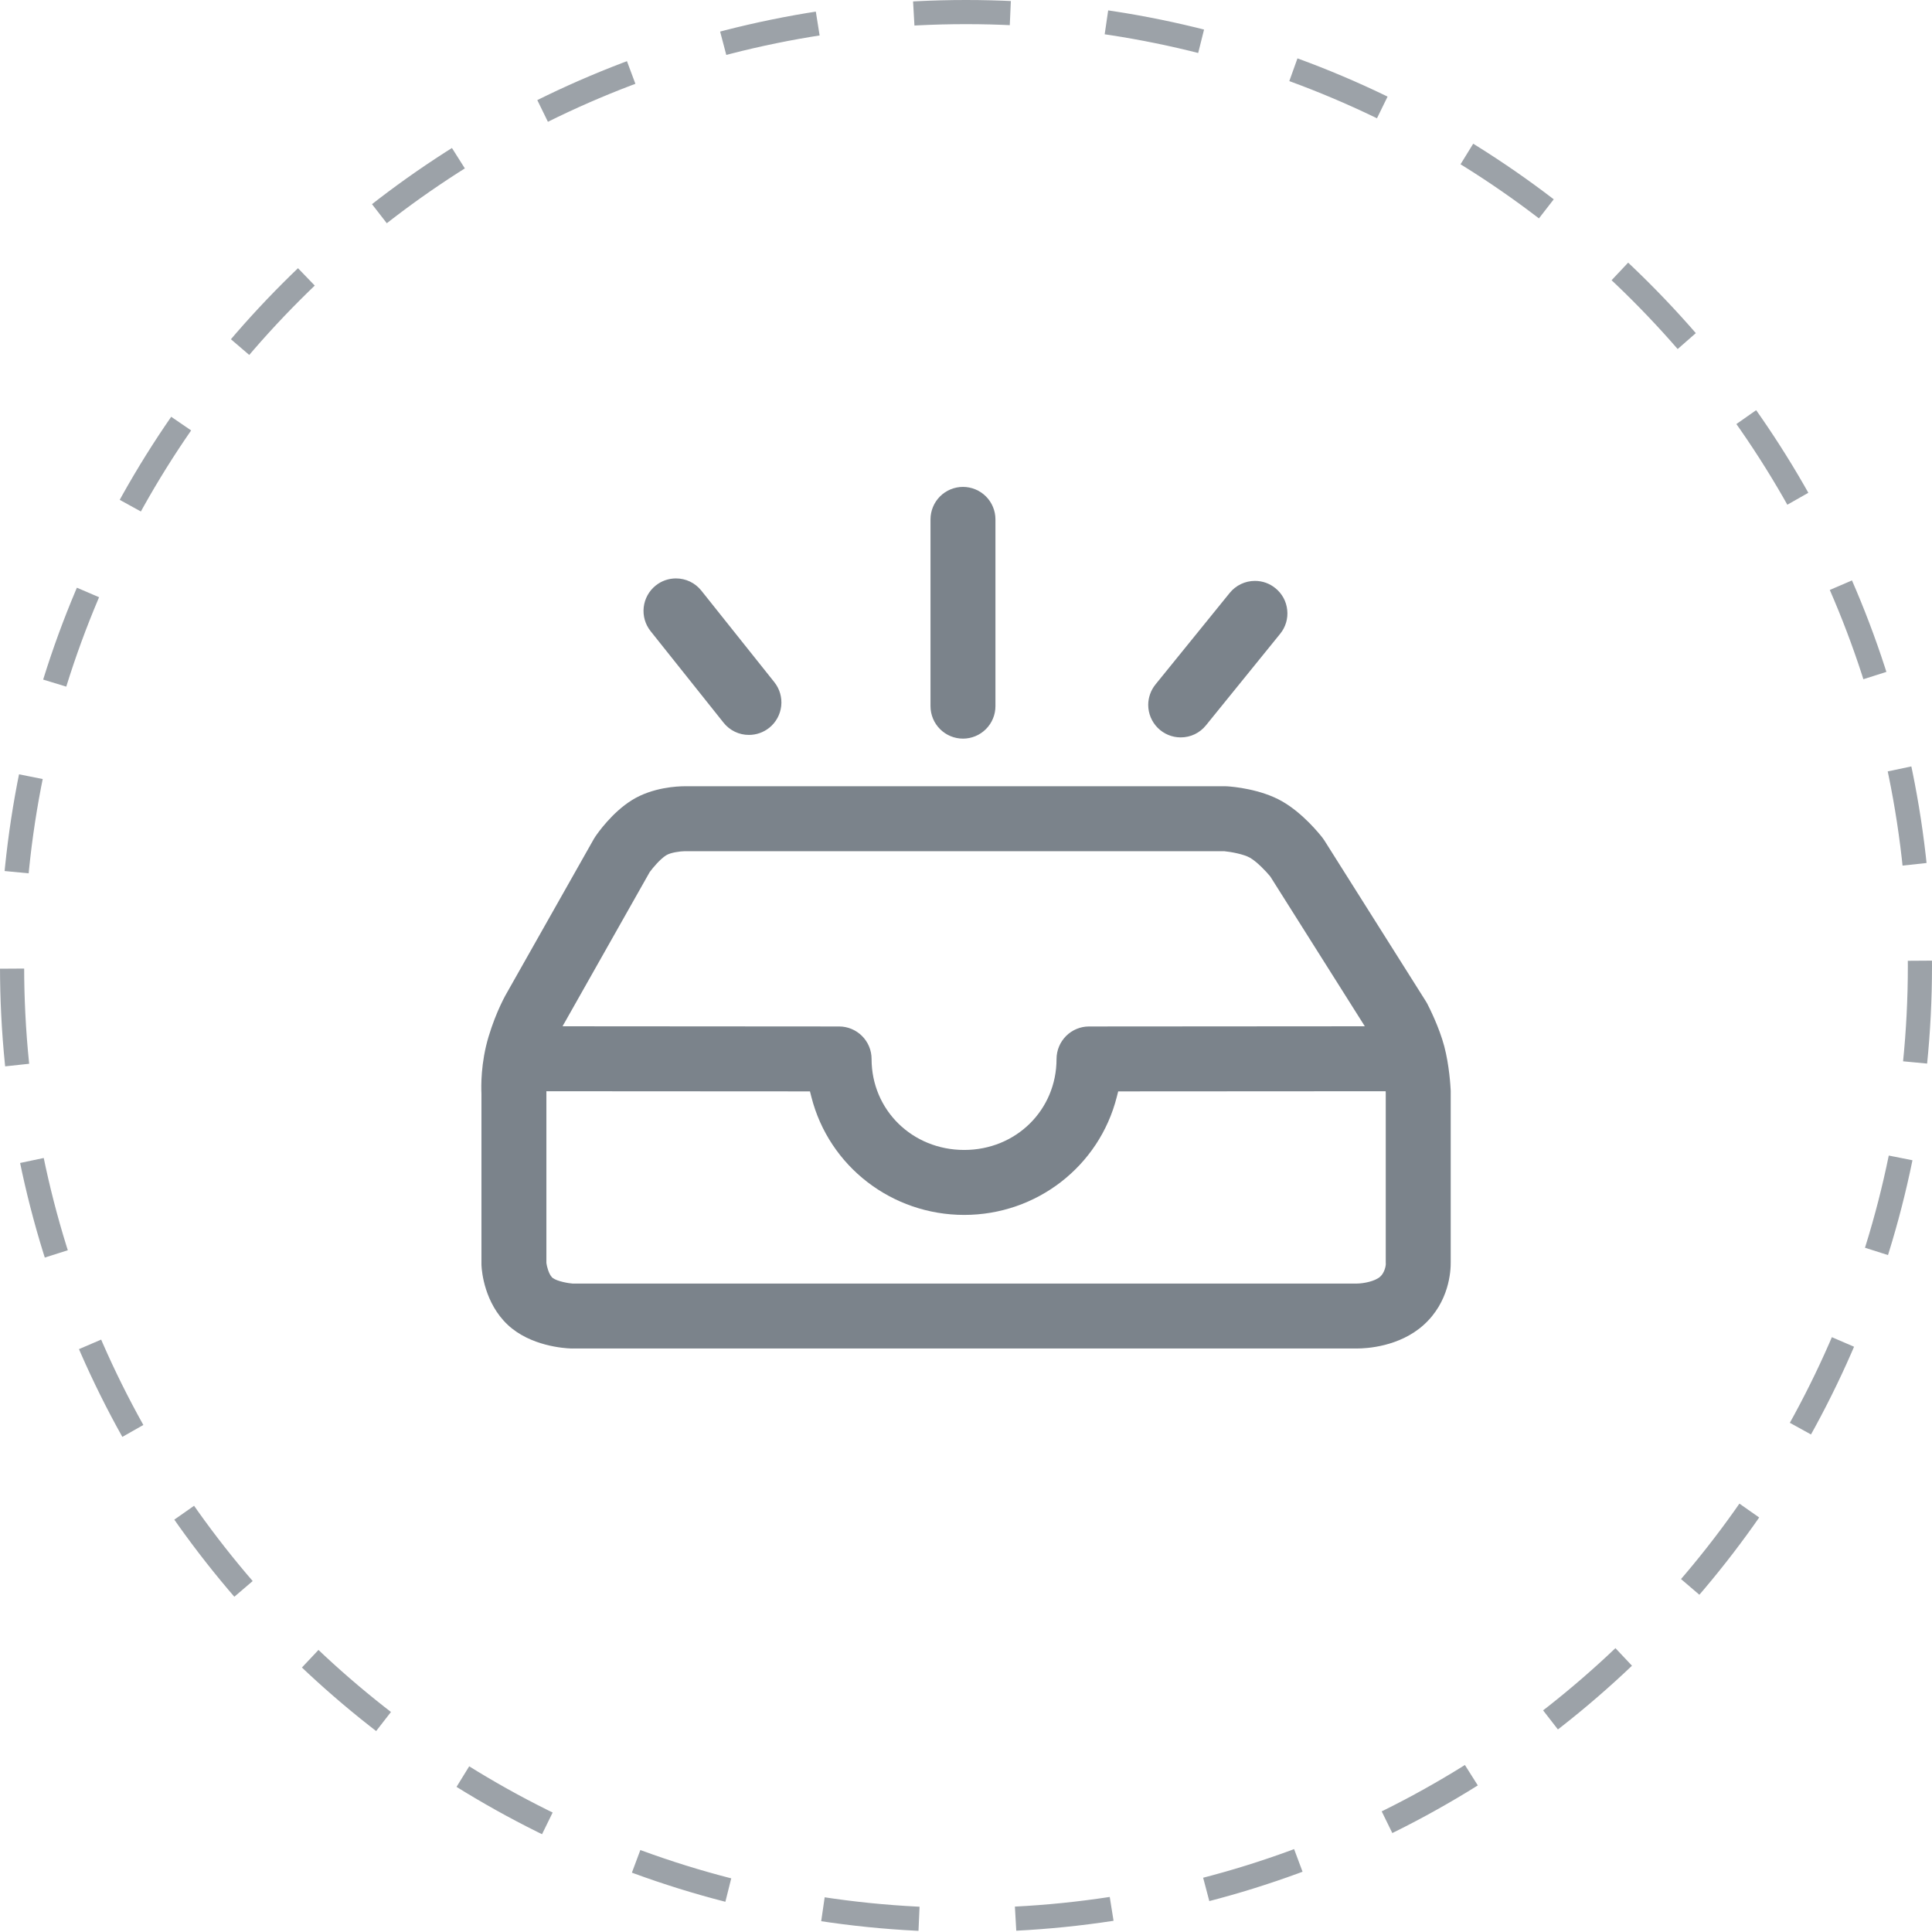
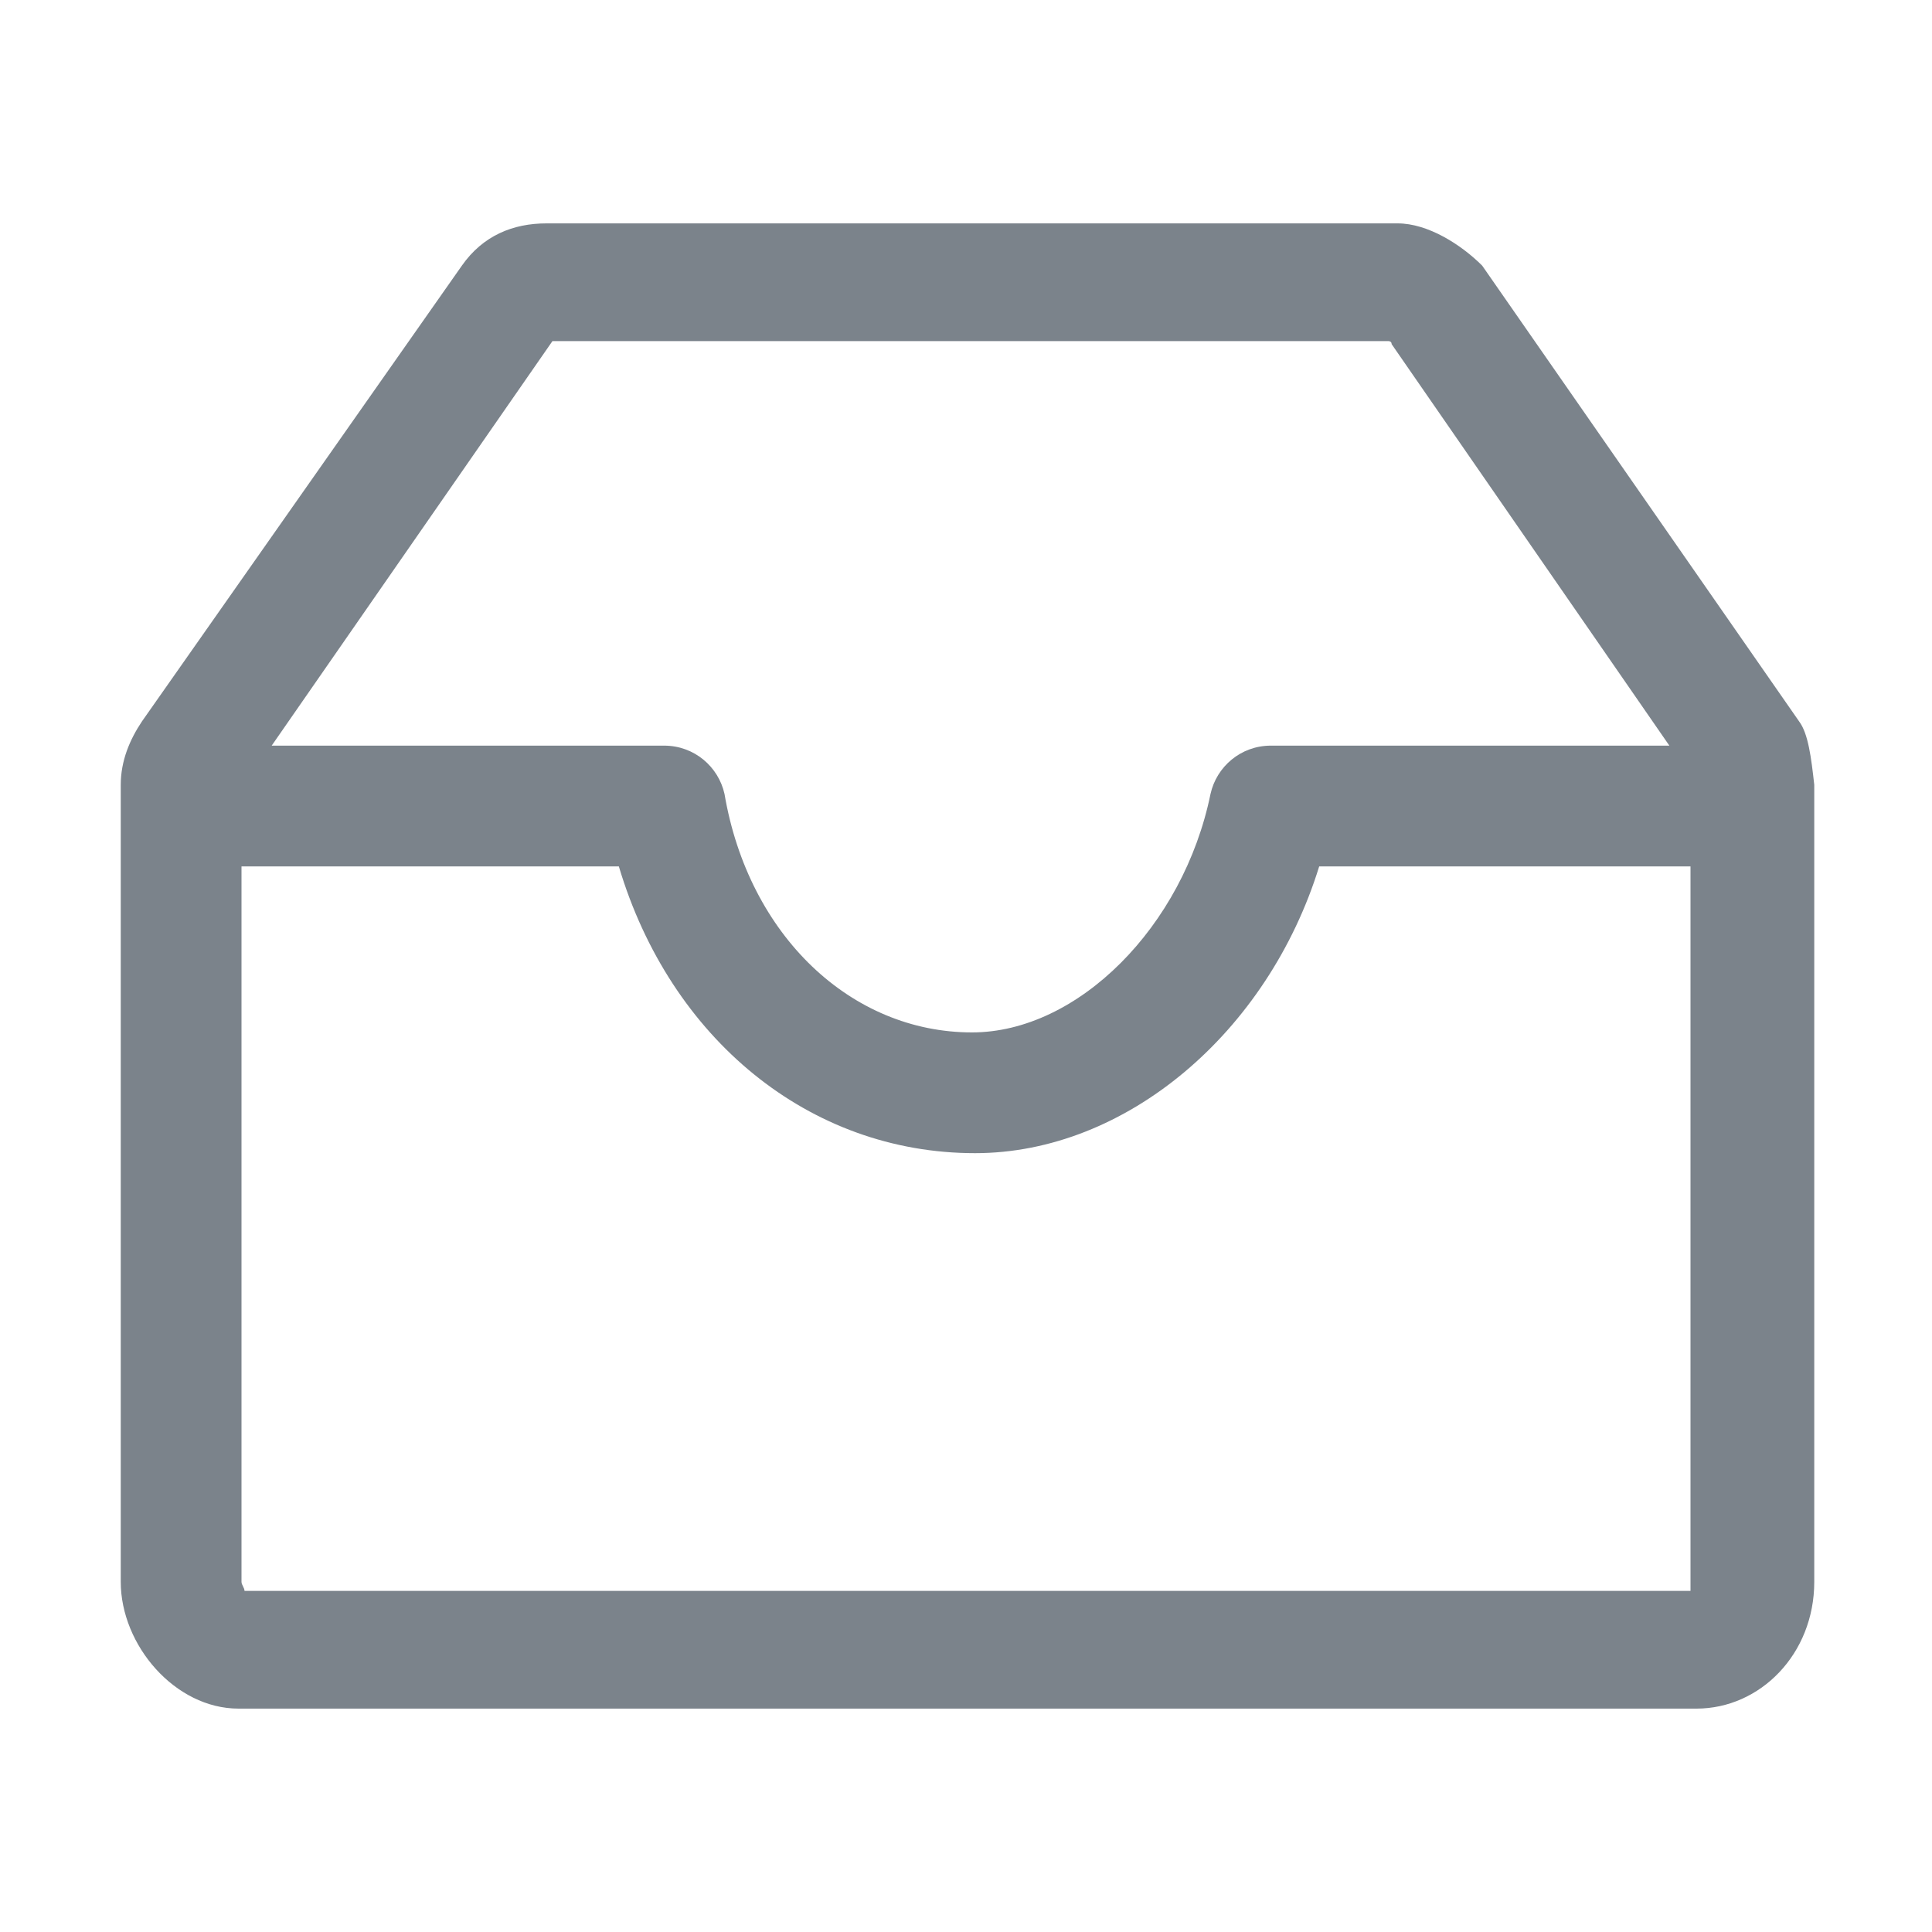
- <svg xmlns="http://www.w3.org/2000/svg" viewBox="0 0 80 80" fill="none">
-   <circle cx="40" cy="40" r="39.5" stroke="#9CA2A8" stroke-dasharray="4 4" />
-   <path d="M23.688 55.839L23.641 55.838C23.37 55.829 21.963 55.739 21.026 54.86C20.066 53.959 19.951 52.663 19.938 52.413C19.936 52.389 19.936 52.365 19.936 52.342V45.285C19.922 44.995 19.903 44.013 20.232 42.922C20.547 41.876 20.937 41.19 21.048 41.005L24.591 34.737C24.609 34.706 24.628 34.675 24.648 34.646C24.758 34.482 25.352 33.638 26.166 33.132C27.023 32.598 28.06 32.557 28.357 32.557H50.735C50.764 32.557 50.792 32.558 50.822 32.56C51.044 32.574 52.199 32.671 53.093 33.183C53.947 33.672 54.634 34.526 54.763 34.692C54.789 34.726 54.814 34.761 54.837 34.797L59.044 41.465C59.062 41.494 59.08 41.525 59.097 41.556C59.177 41.711 59.593 42.529 59.804 43.325C60.012 44.112 60.062 44.982 60.07 45.148L60.071 45.205V52.262C60.076 52.636 60.007 53.916 58.945 54.868C57.939 55.768 56.584 55.838 56.193 55.838H23.688V55.839ZM23.327 42.435C23.25 42.572 23.009 43.028 22.806 43.699C22.593 44.408 22.618 45.071 22.622 45.144C22.623 45.176 22.625 45.208 22.625 45.24V52.295L22.628 52.315C22.644 52.442 22.722 52.749 22.855 52.888L22.873 52.907L22.894 52.922C23.081 53.06 23.544 53.139 23.706 53.149L56.195 53.149C56.465 53.146 56.936 53.056 57.15 52.865C57.34 52.694 57.383 52.4 57.383 52.353L57.381 52.271V45.246C57.366 44.972 57.313 44.426 57.203 44.012C57.079 43.539 56.8 42.973 56.745 42.865L56.73 42.838L52.601 36.295L52.588 36.279C52.432 36.091 52.057 35.688 51.757 35.516C51.498 35.368 50.969 35.273 50.697 35.247L50.669 35.246H28.362C28.153 35.248 27.765 35.303 27.586 35.415C27.334 35.572 27.035 35.932 26.912 36.099L26.901 36.114L23.381 42.342L23.343 42.406L23.343 42.404C23.342 42.407 23.327 42.435 23.327 42.435ZM39.875 30.585C39.518 30.585 39.177 30.443 38.925 30.191C38.672 29.939 38.531 29.597 38.53 29.241V21.506C38.531 21.149 38.672 20.808 38.924 20.555C39.176 20.303 39.518 20.162 39.874 20.161C40.231 20.162 40.573 20.303 40.825 20.555C41.077 20.807 41.219 21.149 41.219 21.506V29.241C41.219 29.597 41.077 29.939 40.825 30.191C40.573 30.443 40.231 30.585 39.875 30.585V30.585ZM48.89 30.534C48.533 30.534 48.192 30.392 47.94 30.14C47.688 29.887 47.546 29.546 47.545 29.189C47.546 28.881 47.652 28.582 47.846 28.342L50.919 24.552C51.045 24.396 51.205 24.27 51.386 24.184C51.567 24.098 51.765 24.053 51.965 24.054C52.276 24.054 52.568 24.157 52.81 24.354C52.948 24.465 53.062 24.602 53.147 24.757C53.231 24.912 53.283 25.083 53.301 25.259C53.32 25.434 53.304 25.612 53.254 25.781C53.203 25.951 53.12 26.108 53.008 26.245L49.935 30.036C49.809 30.192 49.651 30.317 49.47 30.404C49.29 30.49 49.092 30.534 48.892 30.534H48.89V30.534ZM31.011 30.431C30.809 30.432 30.61 30.387 30.428 30.299C30.246 30.211 30.086 30.083 29.961 29.925L26.939 26.134C26.717 25.855 26.615 25.5 26.655 25.145C26.695 24.791 26.874 24.467 27.152 24.245C27.39 24.054 27.685 23.951 27.99 23.951C28.402 23.951 28.785 24.136 29.042 24.458L32.064 28.248C32.286 28.527 32.388 28.883 32.348 29.237C32.308 29.591 32.13 29.915 31.851 30.138C31.613 30.327 31.318 30.431 31.013 30.431H31.011Z" fill="#7B838B" />
-   <path d="M39.926 50.307C36.931 50.307 34.328 48.298 33.598 45.424L33.539 45.192L21.598 45.185C21.241 45.184 20.899 45.042 20.648 44.79C20.395 44.538 20.254 44.196 20.253 43.839C20.254 43.483 20.396 43.141 20.648 42.889C20.9 42.637 21.241 42.495 21.598 42.495L34.747 42.504C35.103 42.504 35.444 42.647 35.696 42.899C35.948 43.151 36.09 43.492 36.09 43.849C36.09 45.962 37.775 47.617 39.926 47.617C42.07 47.617 43.749 45.962 43.749 43.849C43.75 43.492 43.892 43.151 44.144 42.898C44.395 42.647 44.737 42.504 45.093 42.504L58.121 42.495C58.862 42.495 59.465 43.098 59.466 43.839C59.466 44.58 58.863 45.184 58.122 45.185L46.302 45.192L46.243 45.424C45.513 48.299 42.916 50.307 39.926 50.307Z" fill="#7B838B" />
+ <svg xmlns="http://www.w3.org/2000/svg" width="100" height="100" viewBox="0 0 200 200" fill="none">
+   <path d="M186.25 74.688L153.437 27.5C151.25 25.312 147.812 23.125 144.687 23.125H56.562C53.125 23.125 50 24.375 47.812 27.5L14.688 74.688C13.438 76.562 12.5 78.75 12.5 81.25V163.75C12.5 170.312 18.125 176.875 24.688 176.875H175.625C182.188 176.875 187.812 171.25 187.812 163.75V81.25C187.5 78.438 187.187 75.938 186.25 74.688ZM57.188 35.312H143.75C143.75 35.312 144.062 35.312 144.062 35.625L172.812 77.188H131.562C128.437 77.188 125.937 79.375 125.312 82.188C122.5 95.938 111.563 106.875 100.625 106.875C88.125 106.875 77.5 96.875 75 82.188C74.375 79.375 71.875 77.188 68.75 77.188H28.125L57.188 35.312ZM175 164.687H25.312C25.312 164.375 25 164.063 25 163.75V89.688H64.062C69.375 107.5 83.75 119.375 100.937 119.375C116.562 119.375 131.25 106.875 136.563 89.688H175V164.687Z" fill="#7B838B" />
</svg>
